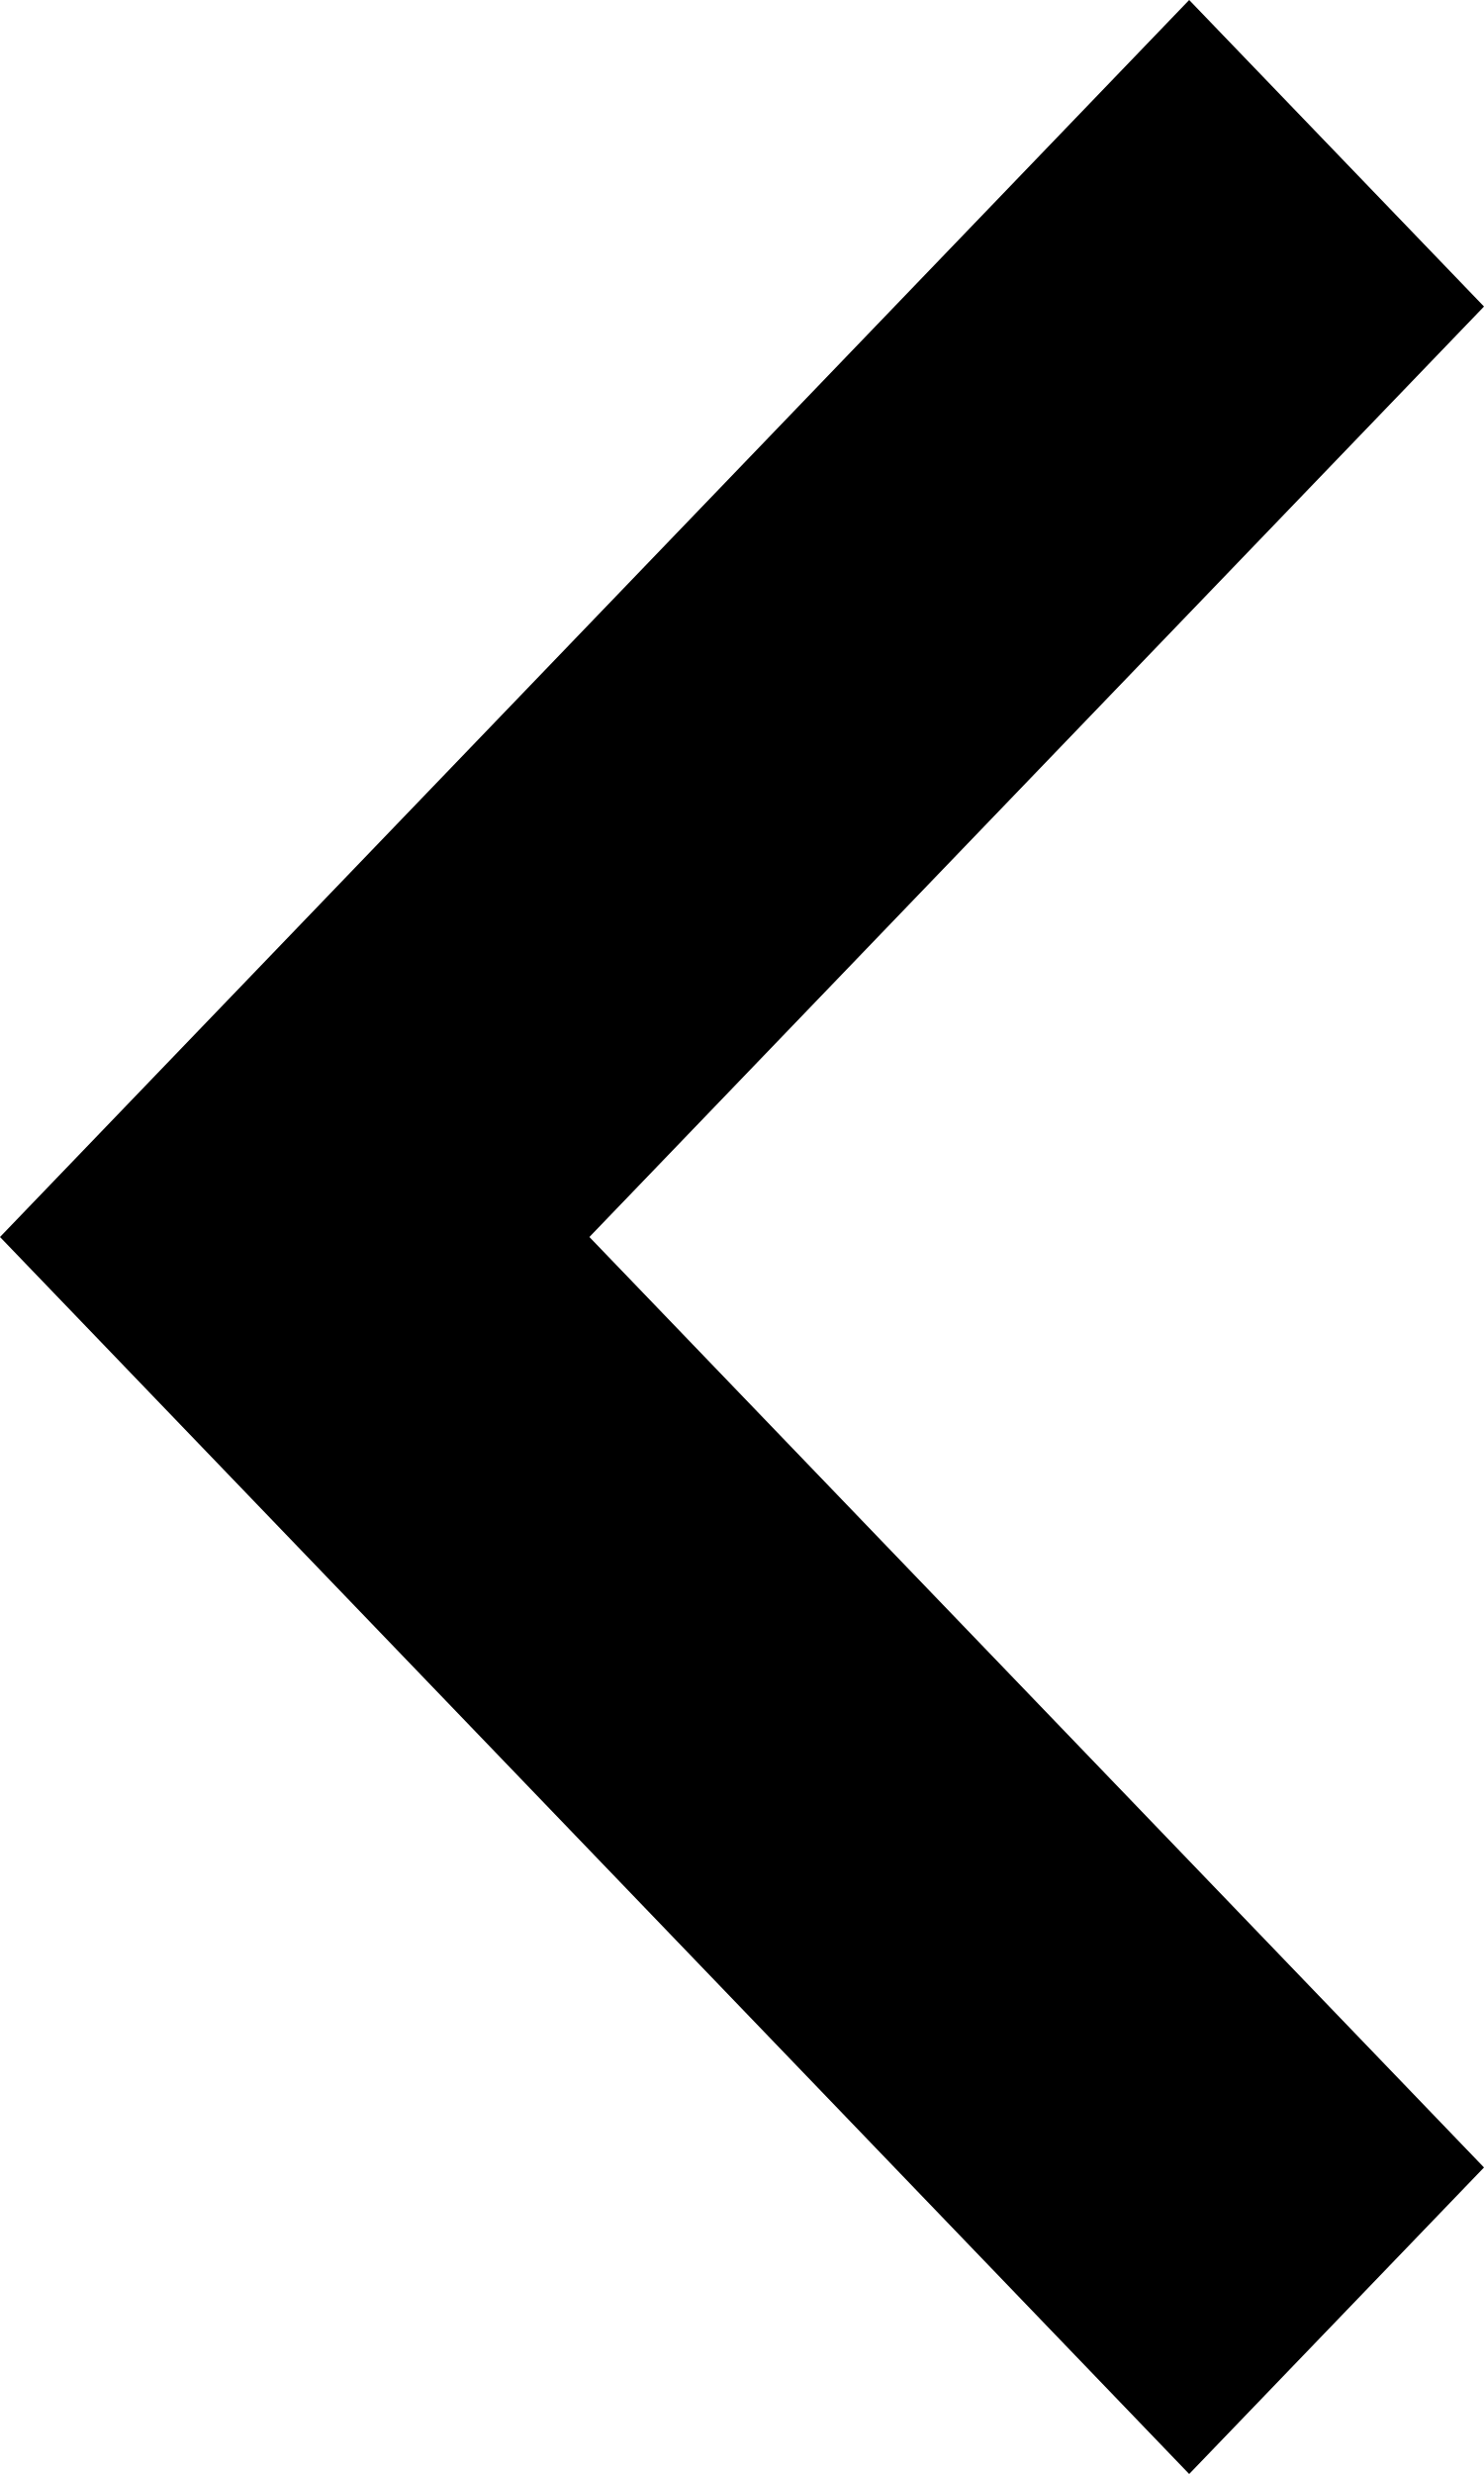
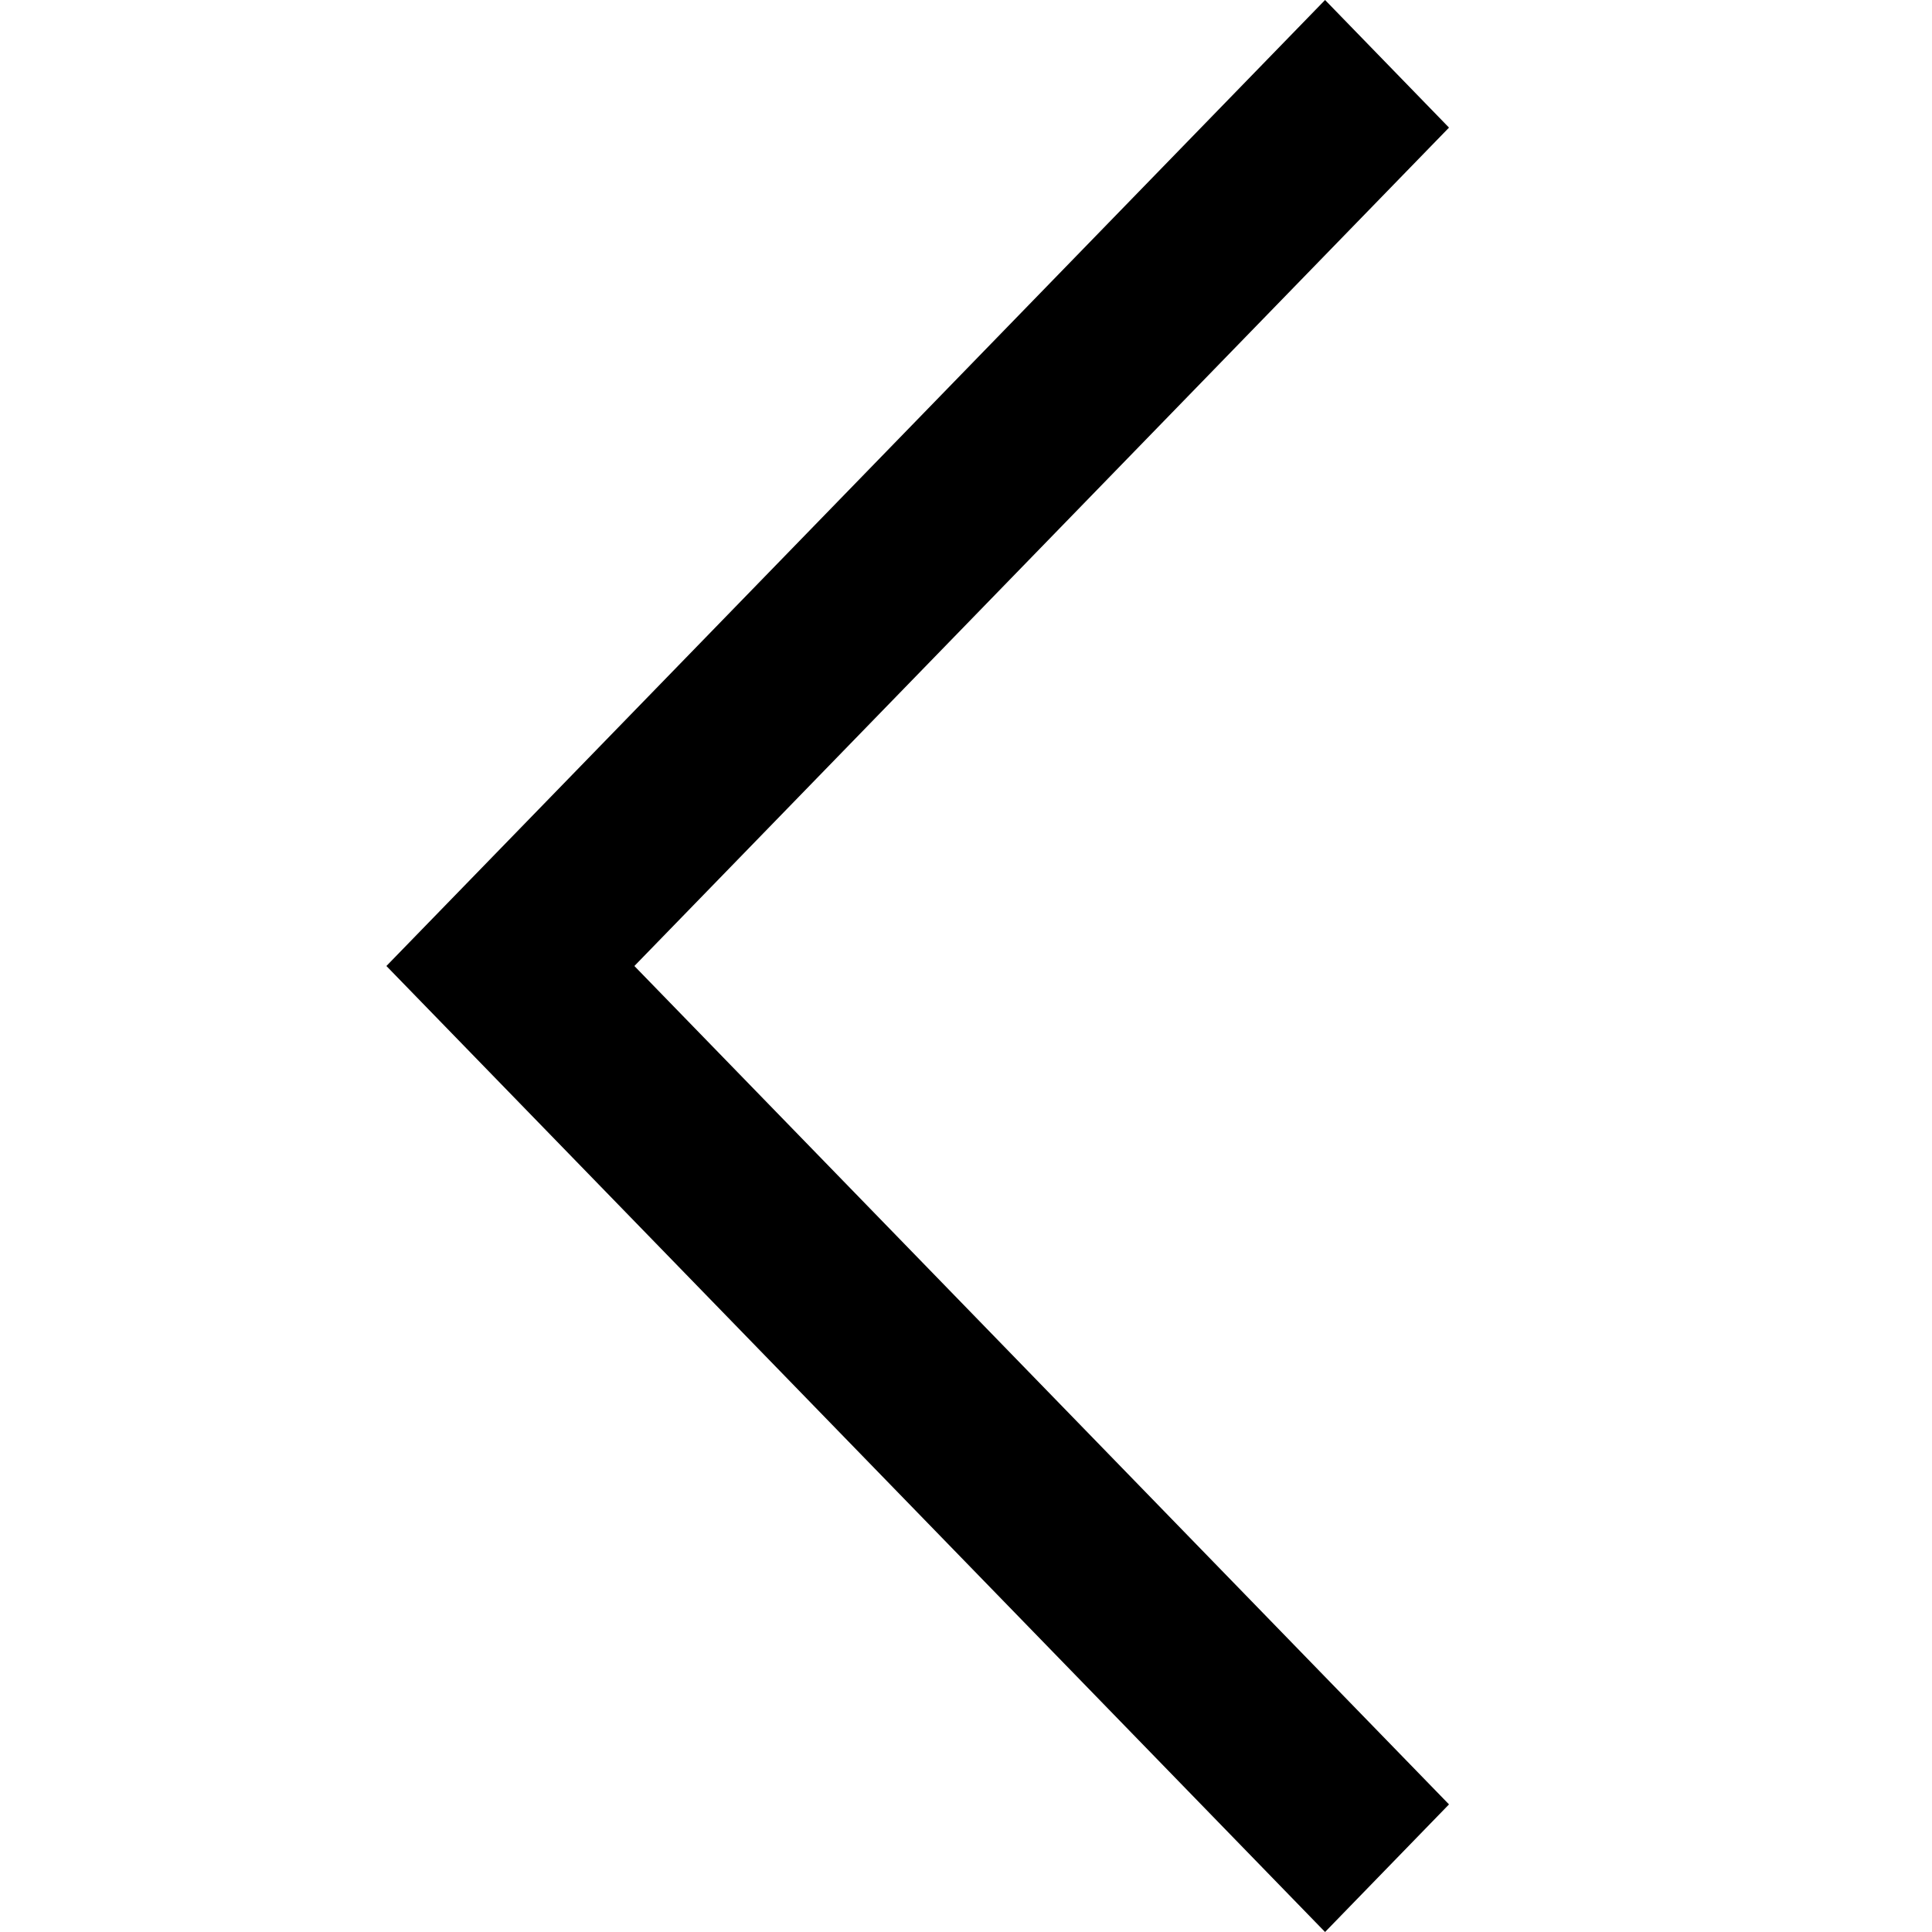
- <svg xmlns="http://www.w3.org/2000/svg" width="6" height="10" viewBox="0 0 6 10">
-   <path clip-rule="evenodd" d="M4.808 -5.20835e-08L6 1.239L2.383 5L6 8.761L4.808 10L-1.09891e-07 5L4.808 -5.20835e-08Z" />
+ <svg xmlns="http://www.w3.org/2000/svg" width="20" height="20" viewBox="0 0 20 20">
+   <path fill-rule="evenodd" clip-rule="evenodd" d="M13.717 0L15 1.321L6.567 10L15 18.679L13.717 20L4 10L13.717 0Z" />
</svg>
